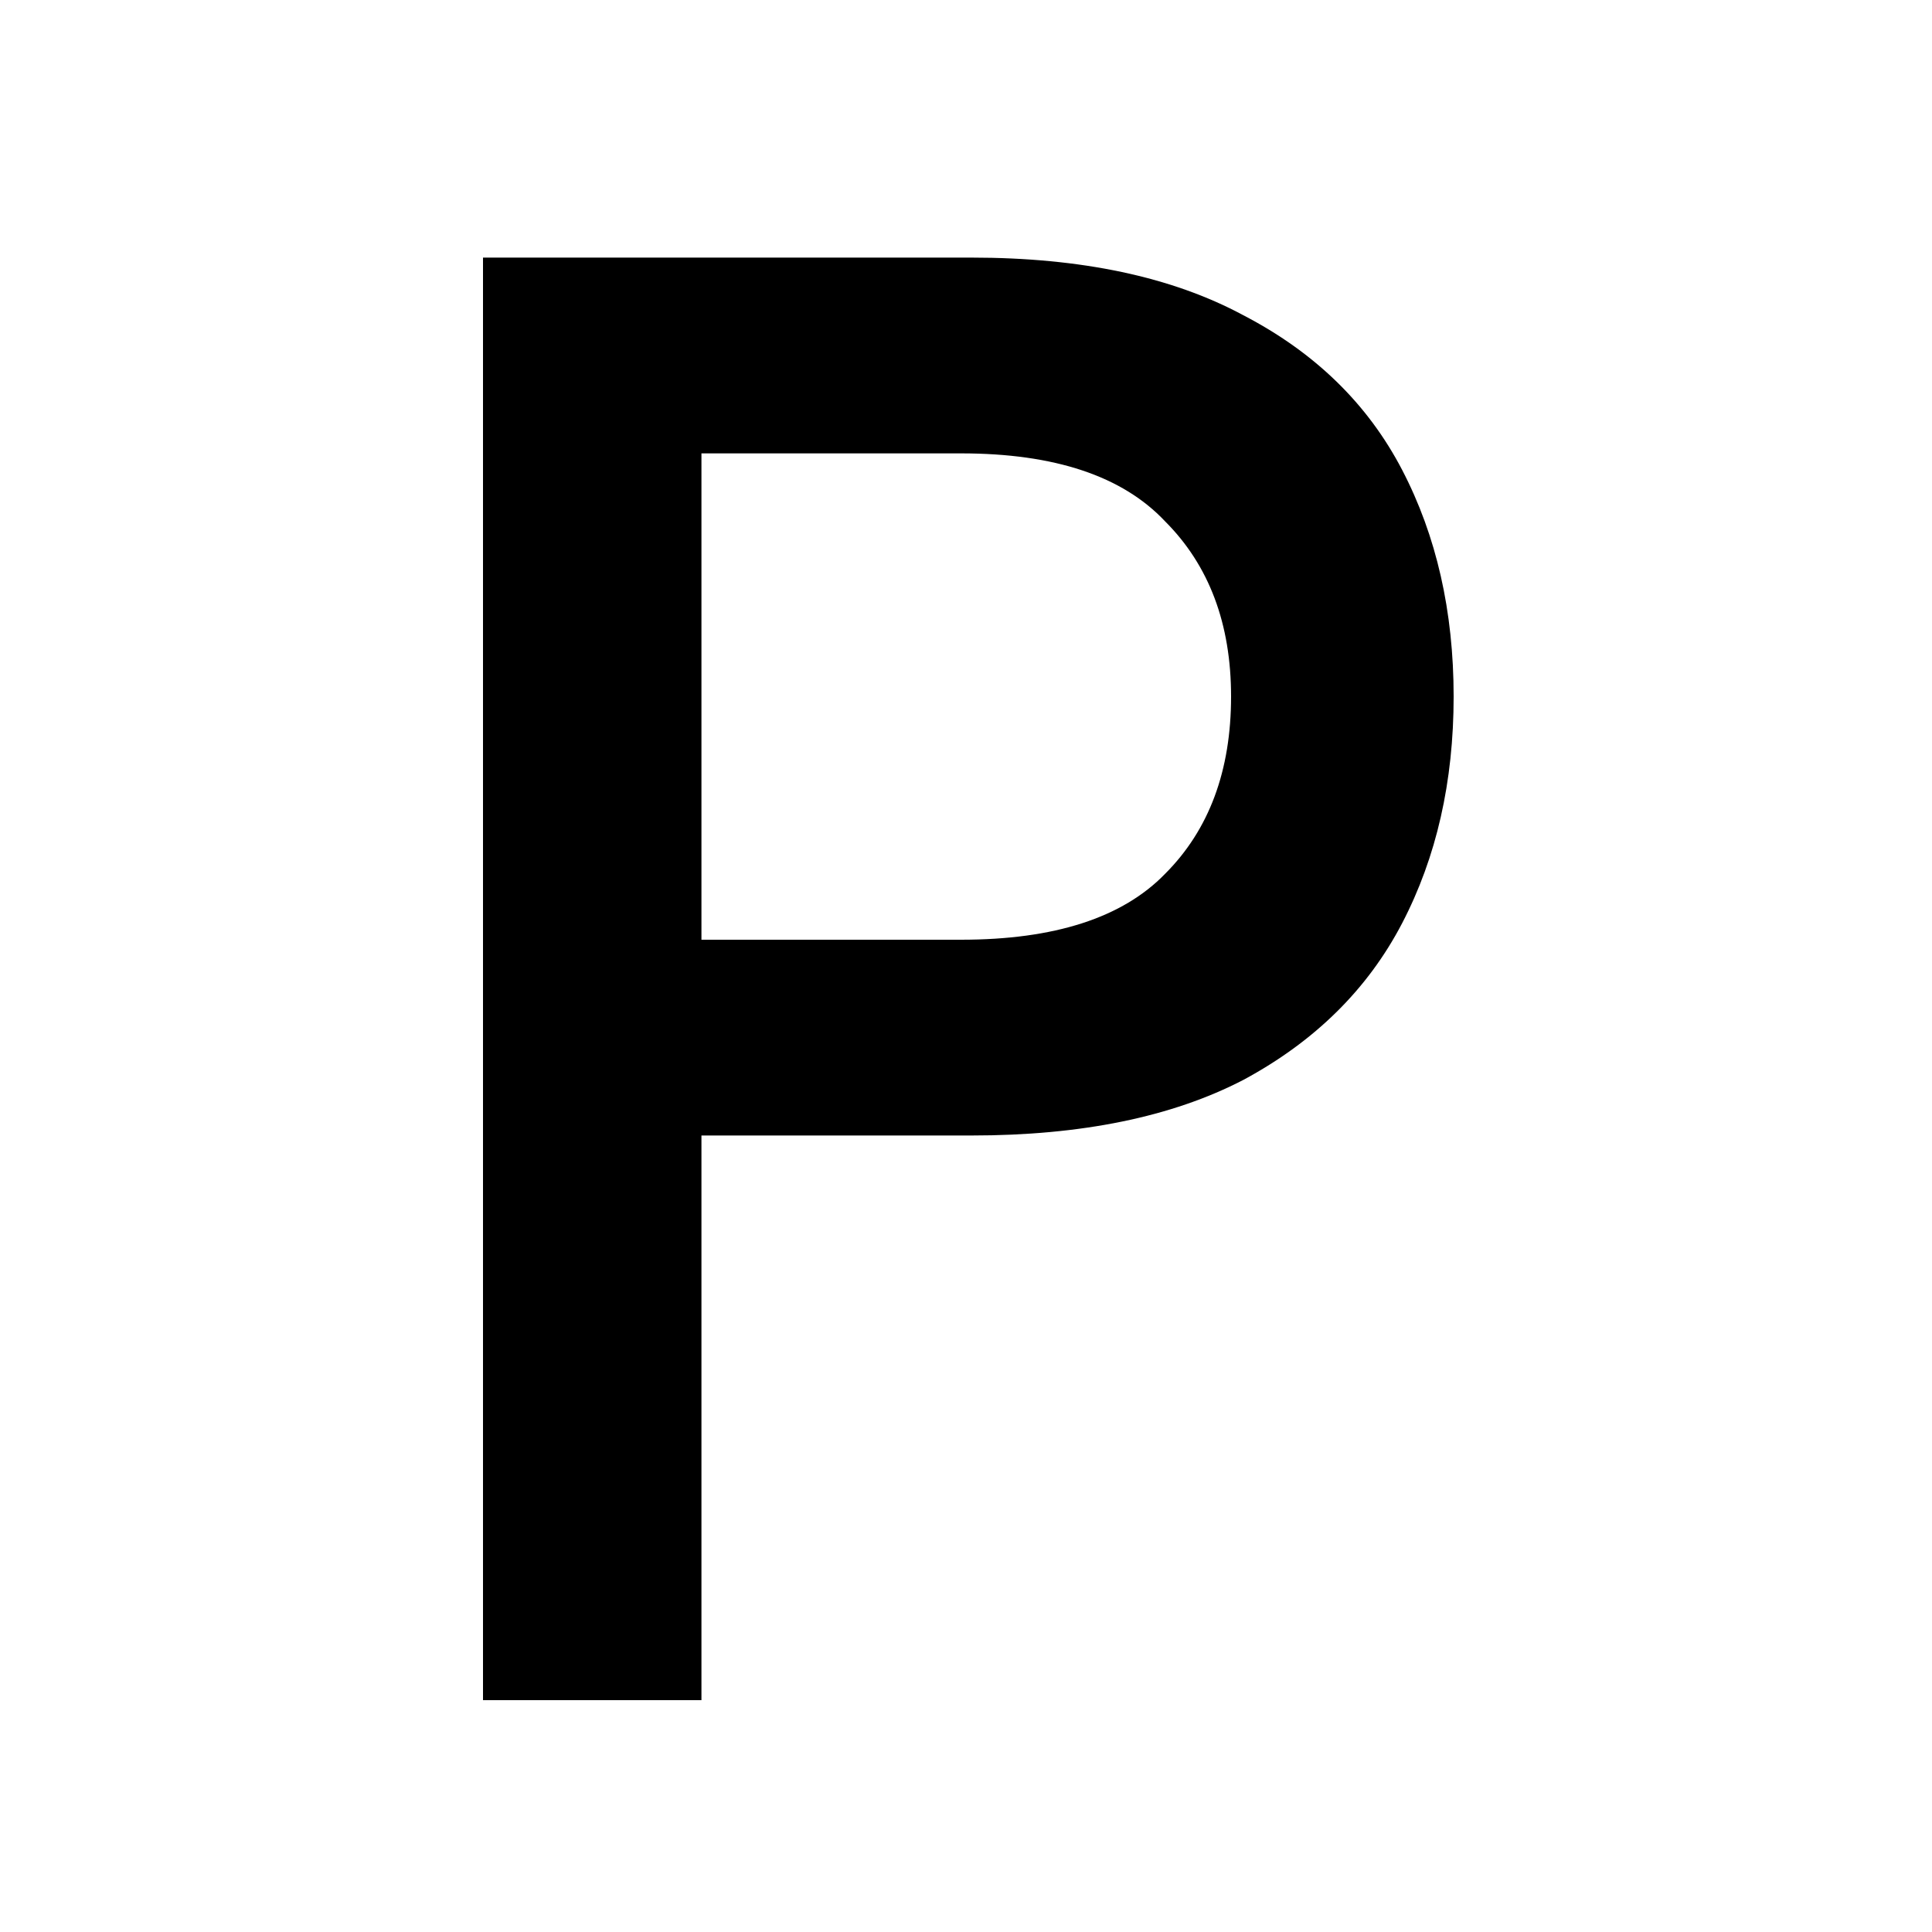
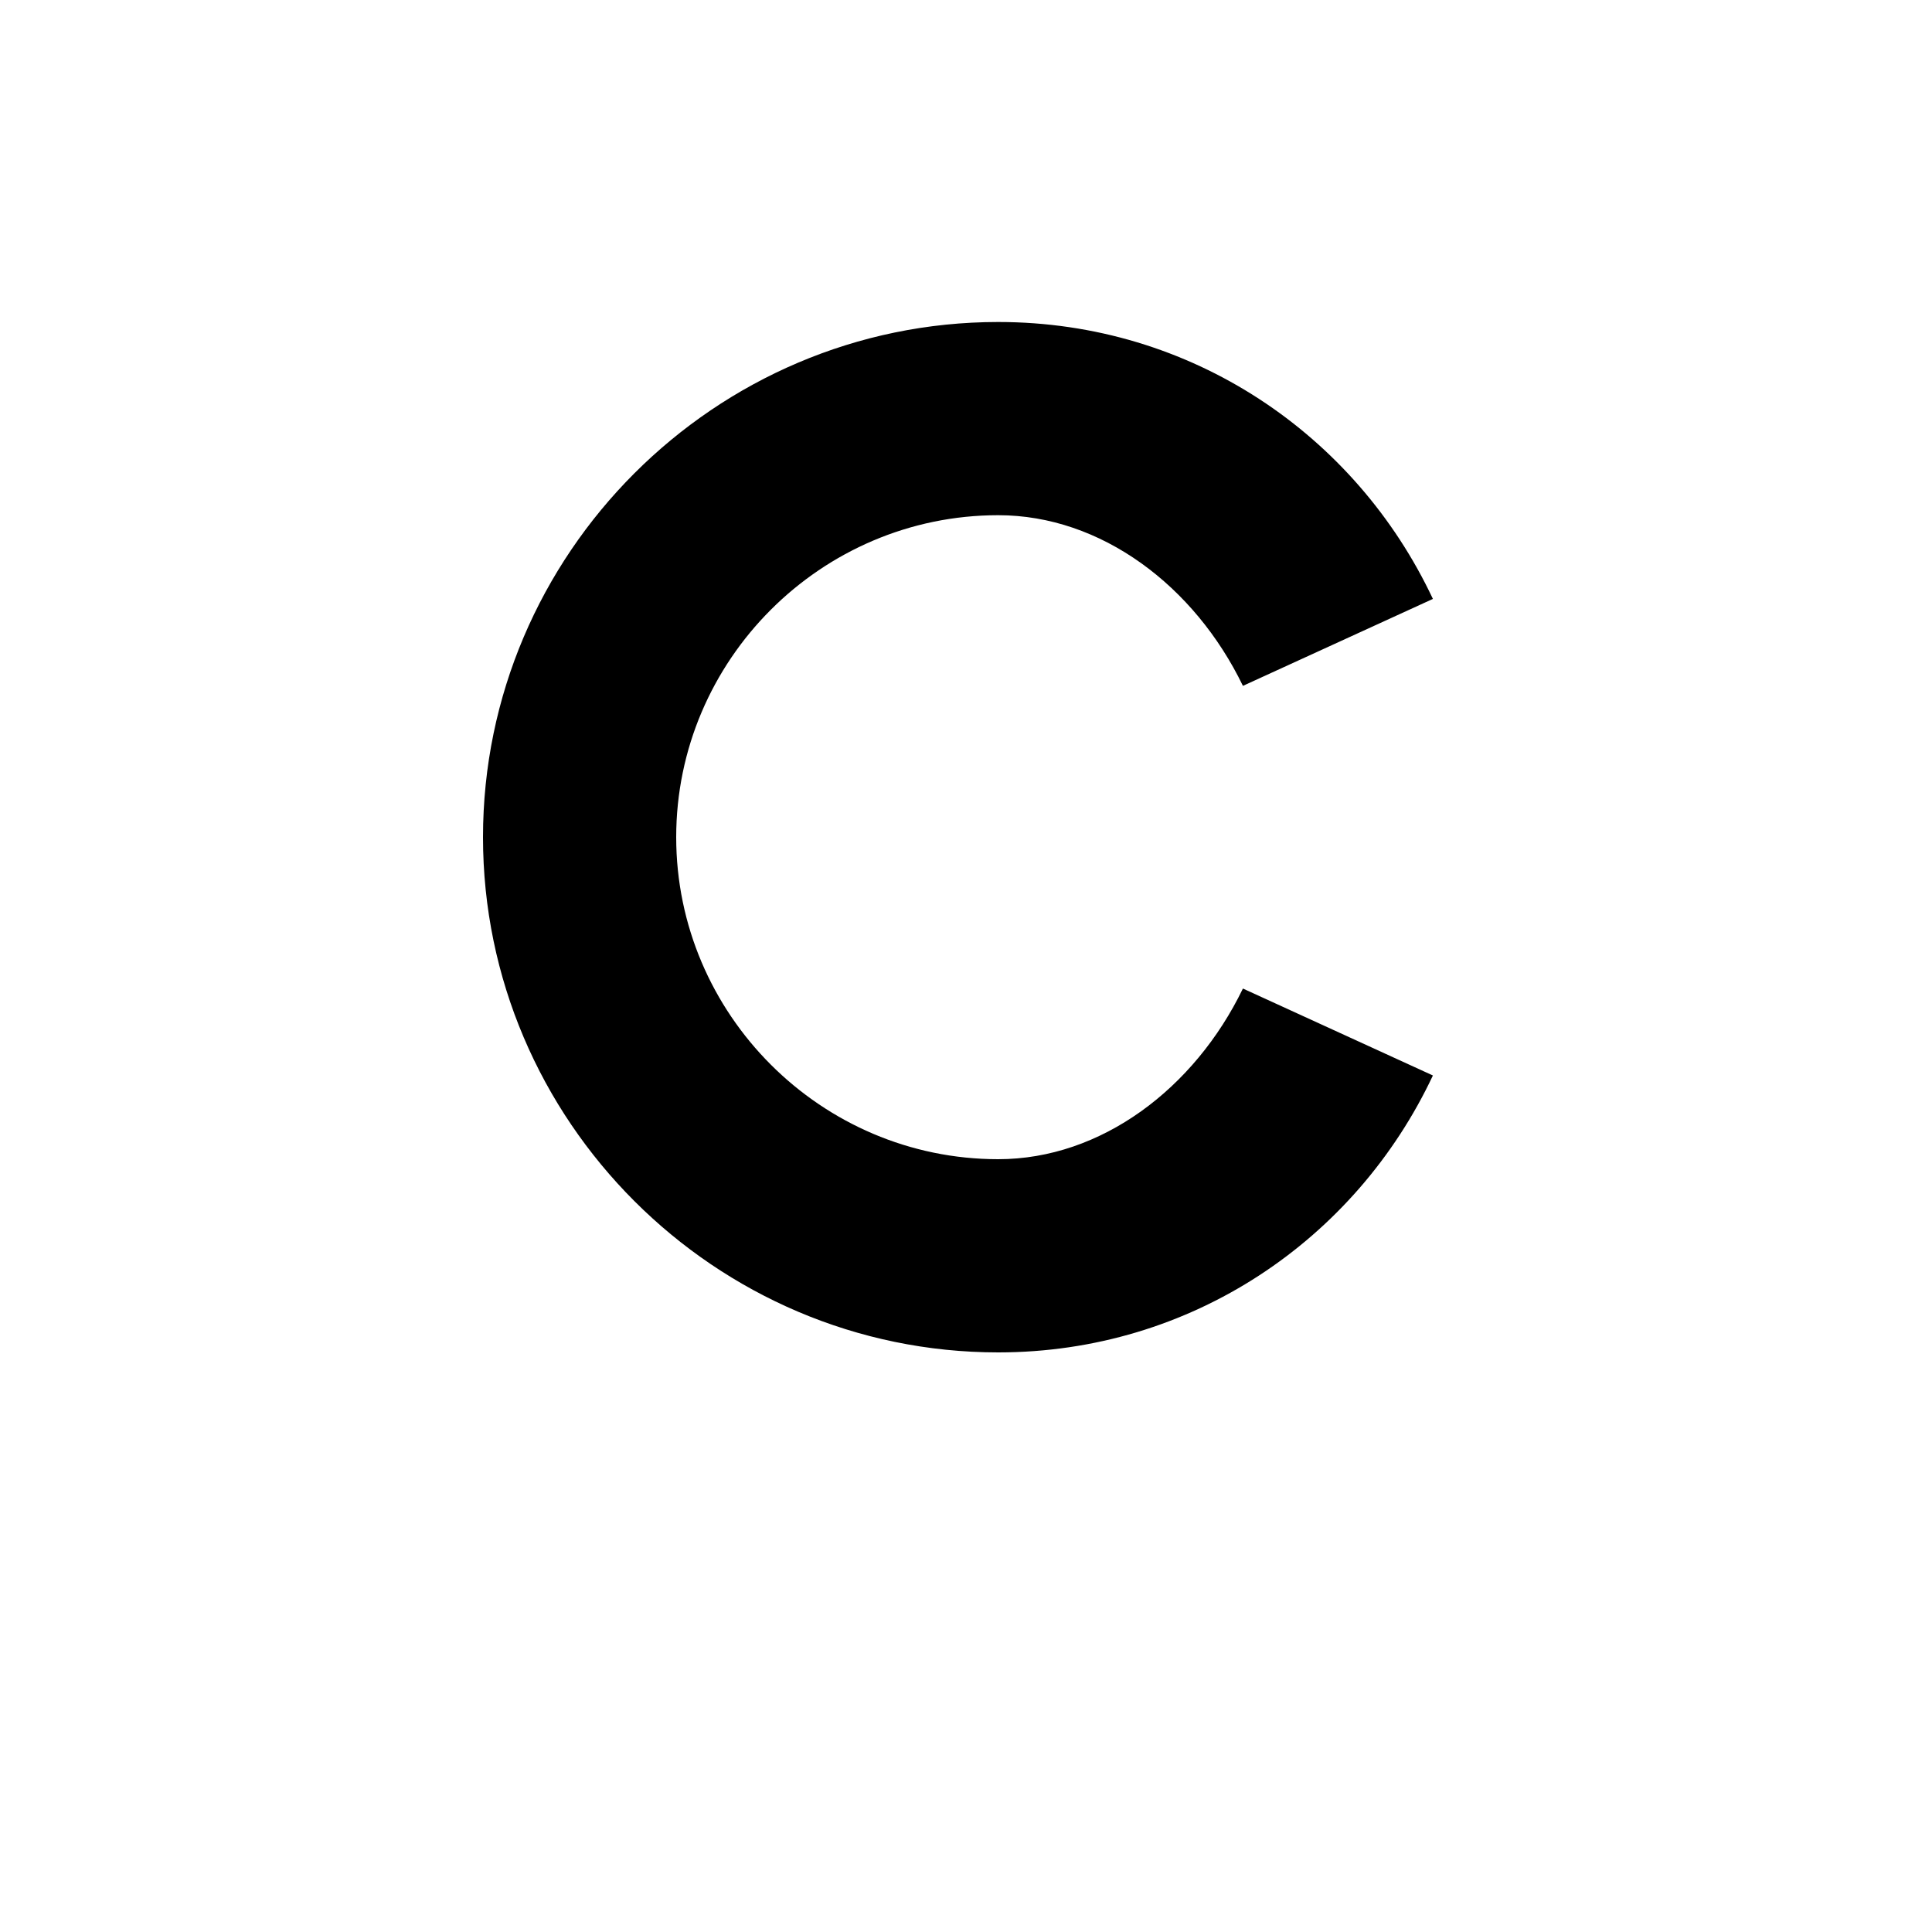
<svg xmlns="http://www.w3.org/2000/svg" width="60" height="60" fill="none">
-   <path d="M15 52.8V8h15.168c3.413 0 6.23.597 8.448 1.792 2.219 1.152 3.861 2.752 4.928 4.8 1.067 2.048 1.6 4.395 1.6 7.04 0 2.645-.533 4.992-1.6 7.04-1.067 2.048-2.71 3.67-4.928 4.864-2.219 1.152-5.035 1.728-8.448 1.728h-8.384V52.8H15Zm6.784-23.616h8.064c2.901 0 5.013-.683 6.336-2.048 1.365-1.365 2.048-3.2 2.048-5.504 0-2.261-.683-4.075-2.048-5.44-1.323-1.408-3.435-2.112-6.336-2.112h-8.064v15.104Z" fill="#000" />
+   <path d="M44.5 18.6C42.1 13.5 37.0 10 31.0 10C22.2 10 15 17.2 15 26s7.2 16 16 16c6.0 0 11.1-3.5 13.5-8.6l-5.9-2.7C37.1 33.8 34.2 36 31.0 36c-5.5 0-10-4.5-10-10s4.5-10 10-10c3.2 0 6.1 2.2 7.6 5.3l5.9-2.7z" fill="#000" />
</svg>
